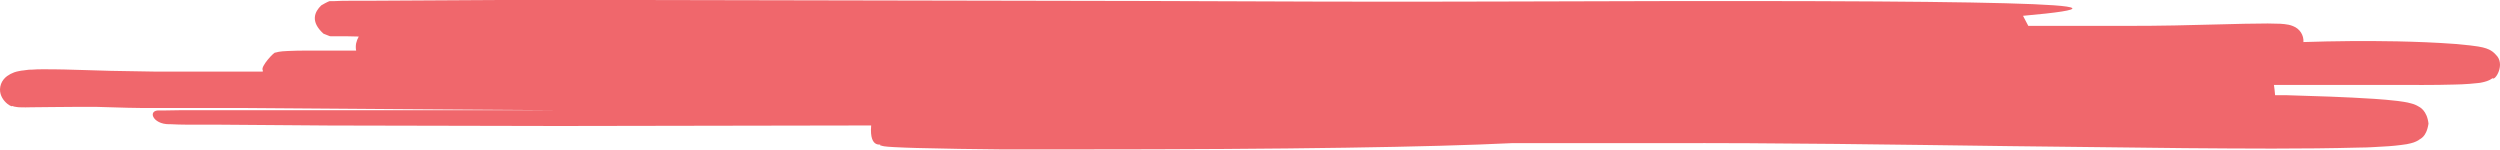
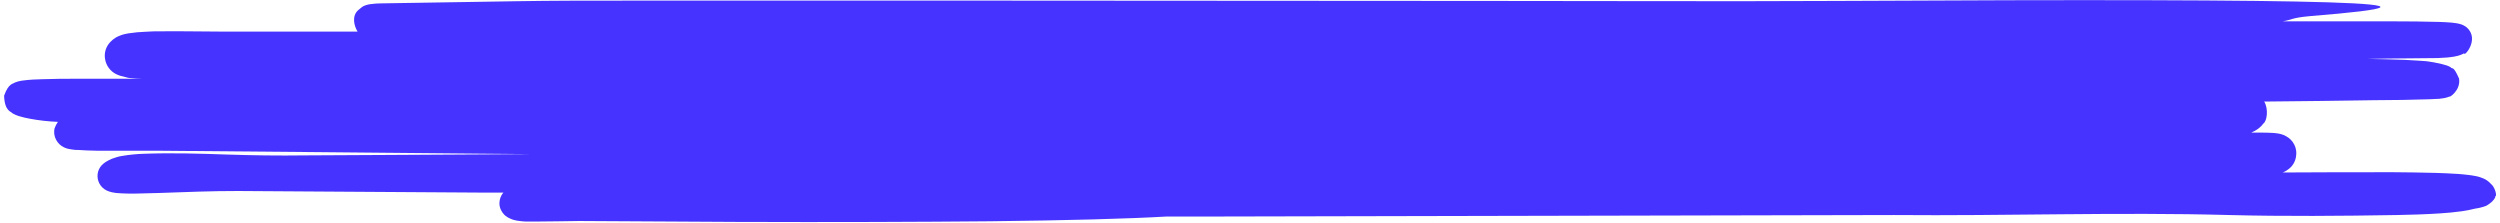
- <svg xmlns="http://www.w3.org/2000/svg" width="569" height="34" viewBox="0 0 569 34" fill="none">
-   <path d="M568.03 12.43C567.609 11.943 567.087 11.548 566.497 11.272C566.288 11.172 566.072 11.086 565.851 11.013C565.484 10.89 565.319 10.853 565.078 10.791L564.014 10.582C563.368 10.471 562.748 10.397 562.203 10.335C561.037 10.2 559.922 10.089 558.808 10.003C554.361 9.67 549.94 9.51 545.607 9.412C538.487 9.28 531.372 9.334 524.261 9.572C524.315 8.803 524.116 8.037 523.693 7.386C523.269 6.734 522.642 6.231 521.904 5.95C521.575 5.808 521.231 5.701 520.878 5.63C520.255 5.514 519.624 5.44 518.991 5.408C517.965 5.408 517.04 5.346 516.128 5.346C512.479 5.346 508.957 5.457 505.423 5.543C498.367 5.741 491.348 5.901 484.355 5.888H476.513C473.752 5.888 471.003 5.888 468.292 5.888H467.646H461.641C461.121 4.891 460.729 4.139 460.437 3.597C492.286 0.764 457.599 -0.099 342.038 0.345C315.599 0.443 287.564 0.345 260.567 0.222L145.285 0H113.905L83.501 0.172H79.802C78.535 0.172 77.407 0.172 76.001 0.259H75.646H75.241C75.064 0.48 75.76 -0.32 73.125 1.22C71.58 2.698 70.591 4.915 73.619 7.662C76.381 8.771 74.531 7.995 75.216 8.254H75.469H75.722H76.052H77.065H78.915L81.651 8.315C81.378 8.798 81.177 9.317 81.056 9.855C80.952 10.405 80.952 10.968 81.056 11.518H70.009C68.552 11.518 67.12 11.518 65.562 11.604L64.295 11.678L63.447 11.789C63.185 11.832 62.926 11.894 62.674 11.974C62.496 11.691 59.19 15.214 59.811 15.99C59.811 16.101 59.811 16.187 59.811 16.298H35.487L25.238 16.125L19.474 15.953C16.295 15.854 13.14 15.756 9.796 15.768C8.947 15.768 8.136 15.768 7.262 15.854C6.806 15.854 6.401 15.854 5.894 15.953C5.387 16.051 5.248 16.015 4.88 16.076L4.298 16.187L3.829 16.285C3.63 16.326 3.435 16.384 3.246 16.458C2.662 16.668 2.112 16.959 1.612 17.32C0.982 17.776 0.502 18.401 0.231 19.119C-0.947 22.433 2.765 24.576 2.765 24.12C3.095 24.24 3.44 24.319 3.791 24.354L4.336 24.416C5.463 24.477 6.198 24.416 7.034 24.416C10.252 24.416 13.368 24.317 16.51 24.33H21.223H22.173C26.949 24.49 31.37 24.613 35.297 24.588H48.092C48.928 24.588 49.815 24.588 50.791 24.588H56.377L89.999 24.835L126.877 25.081H129.107H130.247H126.269H119.783H41.175L37.312 25.143H36.817H36.45C33.435 24.884 34.664 28.321 38.54 28.272H38.895C40.162 28.346 41.213 28.358 42.328 28.37H48.865L75 28.567L127.257 28.678L198.277 28.555C197.795 34.296 201.038 32.472 200.266 33.051C200.447 33.119 200.633 33.172 200.823 33.212L201.241 33.298C201.646 33.359 201.874 33.372 202.128 33.396L203.496 33.483C205.232 33.581 206.879 33.63 208.563 33.68C215.176 33.864 221.561 33.938 227.769 34H245.847C269.195 34 289.515 33.877 306.3 33.618C322.199 33.384 334.918 33.027 344.027 32.583H378.067C404.557 32.485 430.996 32.916 457.511 33.261L497.29 33.717C510.566 33.815 523.805 33.938 537.221 33.581C538.906 33.581 540.59 33.458 542.288 33.359C544.125 33.278 545.957 33.097 547.773 32.817C548.089 32.763 548.402 32.693 548.711 32.608C548.926 32.559 549.137 32.497 549.344 32.423C549.718 32.291 550.078 32.127 550.421 31.93C550.7 31.573 552.22 31.438 552.727 28.136C552.397 25.143 550.687 24.354 550.497 24.256C549.971 23.928 549.393 23.686 548.787 23.541C548.226 23.38 547.655 23.257 547.077 23.172C546.595 23.098 546.127 23.024 545.683 22.975C543.872 22.753 542.187 22.63 540.489 22.506C533.737 22.063 527.099 21.866 520.435 21.669H517.813C517.737 20.757 517.648 19.981 517.547 19.328H530.126H544.34C549.053 19.328 553.829 19.39 558.694 19.242C559.808 19.242 560.923 19.156 562.089 19.082L563.926 18.909C564.268 18.909 564.622 18.811 565.066 18.725L565.471 18.626C565.666 18.586 565.857 18.529 566.041 18.454C566.495 18.299 566.922 18.079 567.308 17.801C567.853 18.478 570.349 14.585 568.03 12.43Z" fill="#f0676c" />
+ <svg xmlns="http://www.w3.org/2000/svg" width="595" height="53" viewBox="0 0 595 53" fill="none">
+   <path d="M592.799 43.724C592.317 43.187 591.722 42.761 591.055 42.475C590.787 42.356 590.513 42.251 590.234 42.163L589.652 42.001L589.172 41.901C588.565 41.776 588.085 41.713 587.592 41.651C586.632 41.526 585.747 41.451 584.862 41.389C583.105 41.276 581.399 41.202 579.705 41.151C576.318 41.052 572.969 41.014 569.594 40.989C560.747 40.989 552.026 40.989 543.28 41.052L543.735 40.852C544.01 40.712 544.273 40.549 544.519 40.365C545.043 40.008 545.486 39.548 545.819 39.013C546.152 38.477 546.368 37.879 546.453 37.256C546.627 36.29 546.483 35.295 546.041 34.416C545.6 33.537 544.885 32.822 544.001 32.374C543.648 32.175 543.27 32.023 542.876 31.925C542.703 31.87 542.525 31.828 542.345 31.8C542.017 31.738 541.89 31.725 541.663 31.7L540.765 31.625C539.716 31.563 538.844 31.563 537.959 31.563H535.786C536.036 31.459 536.281 31.343 536.519 31.213L536.961 30.963C537.175 30.832 537.381 30.691 537.58 30.539C538.002 30.216 538.372 29.833 538.68 29.403C539.552 28.841 539.944 25.932 538.882 24.172C547.653 24.084 556.412 23.997 565.158 23.847C569.506 23.847 573.803 23.759 578.277 23.622L580.021 23.535C580.337 23.535 580.641 23.535 581.02 23.447L581.639 23.36L582.107 23.26C582.42 23.188 582.725 23.083 583.017 22.948C582.65 23.41 585.734 21.637 585.254 18.691C583.788 15.369 583.687 16.643 583.194 15.956C582.802 15.756 582.802 15.769 582.574 15.669L582.183 15.532C581.715 15.382 581.424 15.319 581.096 15.232C580.464 15.082 579.908 14.97 579.339 14.857C578.77 14.745 578.075 14.658 577.393 14.558L575.712 14.445C574.561 14.358 573.449 14.308 572.337 14.246C569.392 14.133 566.473 14.071 563.49 14.021L568.179 13.934L578.795 13.834C579.718 13.834 580.628 13.834 581.601 13.734C582.082 13.734 582.562 13.671 583.118 13.609C583.771 13.546 584.418 13.43 585.052 13.259C585.232 13.213 585.409 13.154 585.582 13.085C585.903 12.973 586.212 12.83 586.505 12.66C586.227 13.809 590.297 9.464 587.137 6.58C586.64 6.151 586.046 5.847 585.406 5.693C585.036 5.596 584.66 5.525 584.281 5.481L583.459 5.381C582.448 5.294 581.525 5.256 580.603 5.219C576.95 5.106 573.411 5.094 569.86 5.082H548.702H543.255C545.694 4.682 545.201 4.258 549.815 3.833C590.587 0.549 558.396 -0.424 436.571 0.225C410.029 0.362 381.946 0.225 354.861 0.225L239.267 0.15H177.336H148.823C139.749 0.15 131.192 0.15 123.23 0.287L94.085 0.749L90.394 0.812C89.737 0.812 89.13 0.874 88.284 0.974L87.854 1.036L87.462 1.124L87.058 1.236C86.552 1.548 86.893 1.011 85.288 2.385C83.683 3.758 84.239 6.13 85.099 7.516H80.043H66.14C61.552 7.516 56.952 7.516 52.326 7.516C47.7 7.516 43.062 7.391 38.31 7.454C37.122 7.454 35.921 7.454 34.682 7.554C33.332 7.599 31.986 7.724 30.651 7.928L30.031 8.041L29.285 8.215C28.957 8.328 28.666 8.415 28.262 8.59C27.857 8.765 27.731 8.84 27.478 8.989C27.048 9.261 26.653 9.584 26.303 9.951C25.751 10.504 25.347 11.183 25.126 11.928C24.906 12.674 24.876 13.461 25.039 14.221C25.176 14.936 25.474 15.612 25.912 16.198C26.349 16.783 26.915 17.264 27.567 17.604C27.9 17.773 28.247 17.915 28.603 18.029L29.21 18.179C29.854 18.316 30.334 18.516 30.714 18.553C32.193 18.678 32.698 18.703 33.911 18.74H18.745C15.863 18.74 12.994 18.74 10.049 18.853L7.787 18.94C7.003 19.003 6.27 19.04 5.259 19.19L4.842 19.265C4.667 19.293 4.495 19.331 4.324 19.377C4.044 19.45 3.769 19.542 3.502 19.652C3.224 20.002 2.074 19.652 0.975 22.786C1.101 26.531 2.693 26.531 2.87 26.893C3.123 27.057 3.389 27.199 3.667 27.318C3.83 27.396 3.999 27.463 4.172 27.518L4.577 27.655C5.407 27.903 6.251 28.103 7.104 28.254C9.307 28.667 11.538 28.918 13.778 29.003C13.444 29.498 13.173 30.03 12.969 30.589C12.787 31.483 12.914 32.411 13.329 33.226C13.743 34.04 14.422 34.694 15.257 35.084C15.584 35.236 15.927 35.353 16.28 35.433C16.849 35.545 17.422 35.629 17.999 35.683H18.479C20.084 35.808 21.551 35.833 23.029 35.87H27.857H37.412L75.582 36.207L126.465 36.682L91.734 36.882L72.624 36.981C66.229 37.069 59.985 36.981 53.666 36.769C47.346 36.557 40.938 36.357 34.303 36.594C32.532 36.646 30.767 36.822 29.02 37.119L28.287 37.256C28.022 37.319 27.706 37.431 27.415 37.518L26.543 37.818C26.303 37.93 26.05 38.043 25.772 38.193C25.356 38.401 24.966 38.657 24.609 38.954C23.997 39.446 23.555 40.113 23.345 40.864C23.137 41.619 23.165 42.418 23.427 43.156C23.689 43.894 24.172 44.536 24.811 44.997C25.194 45.272 25.621 45.479 26.075 45.609C26.294 45.684 26.518 45.742 26.745 45.784C27.049 45.851 27.358 45.901 27.668 45.933C29.408 46.071 31.155 46.112 32.9 46.058L37.741 45.933C44.136 45.709 50.456 45.446 56.699 45.459L75.784 45.584L114.016 45.834H119.83L119.691 45.971C119.193 46.616 118.906 47.395 118.869 48.206C118.832 48.799 118.95 49.393 119.211 49.929C119.401 50.347 119.662 50.731 119.982 51.065L120.31 51.364C120.691 51.67 121.117 51.914 121.574 52.089C121.754 52.174 121.939 52.245 122.13 52.301L122.434 52.376L123.04 52.513L123.495 52.575C124.114 52.675 124.569 52.688 125.075 52.725C126.036 52.725 126.933 52.725 127.805 52.725C131.306 52.725 134.592 52.626 137.84 52.6L175.087 52.813C198.494 52.9 218.868 52.813 235.69 52.663C254.269 52.451 268.551 52.064 277.764 51.527H291.402L450.79 51.177C477.243 51.414 503.873 50.453 530.54 51.177C543.849 51.514 557.082 51.402 570.492 51.177C573.854 51.115 577.228 51.015 580.679 50.79C582.41 50.678 584.142 50.528 585.987 50.266C587.001 50.126 588.005 49.926 588.995 49.666C589.91 49.543 590.808 49.321 591.674 49.005C591.963 48.853 592.237 48.678 592.496 48.48C592.892 48.213 593.242 47.884 593.532 47.507C593.744 47.257 593.884 46.955 593.937 46.633C594.265 46.732 593.911 44.597 592.799 43.724ZM540.02 33.286C539.969 33.173 539.969 33.173 540.02 33.286V33.286ZM123.28 47.919L123.394 47.731L123.293 47.906L123.28 47.919Z" fill="#4633FF" />
</svg>
